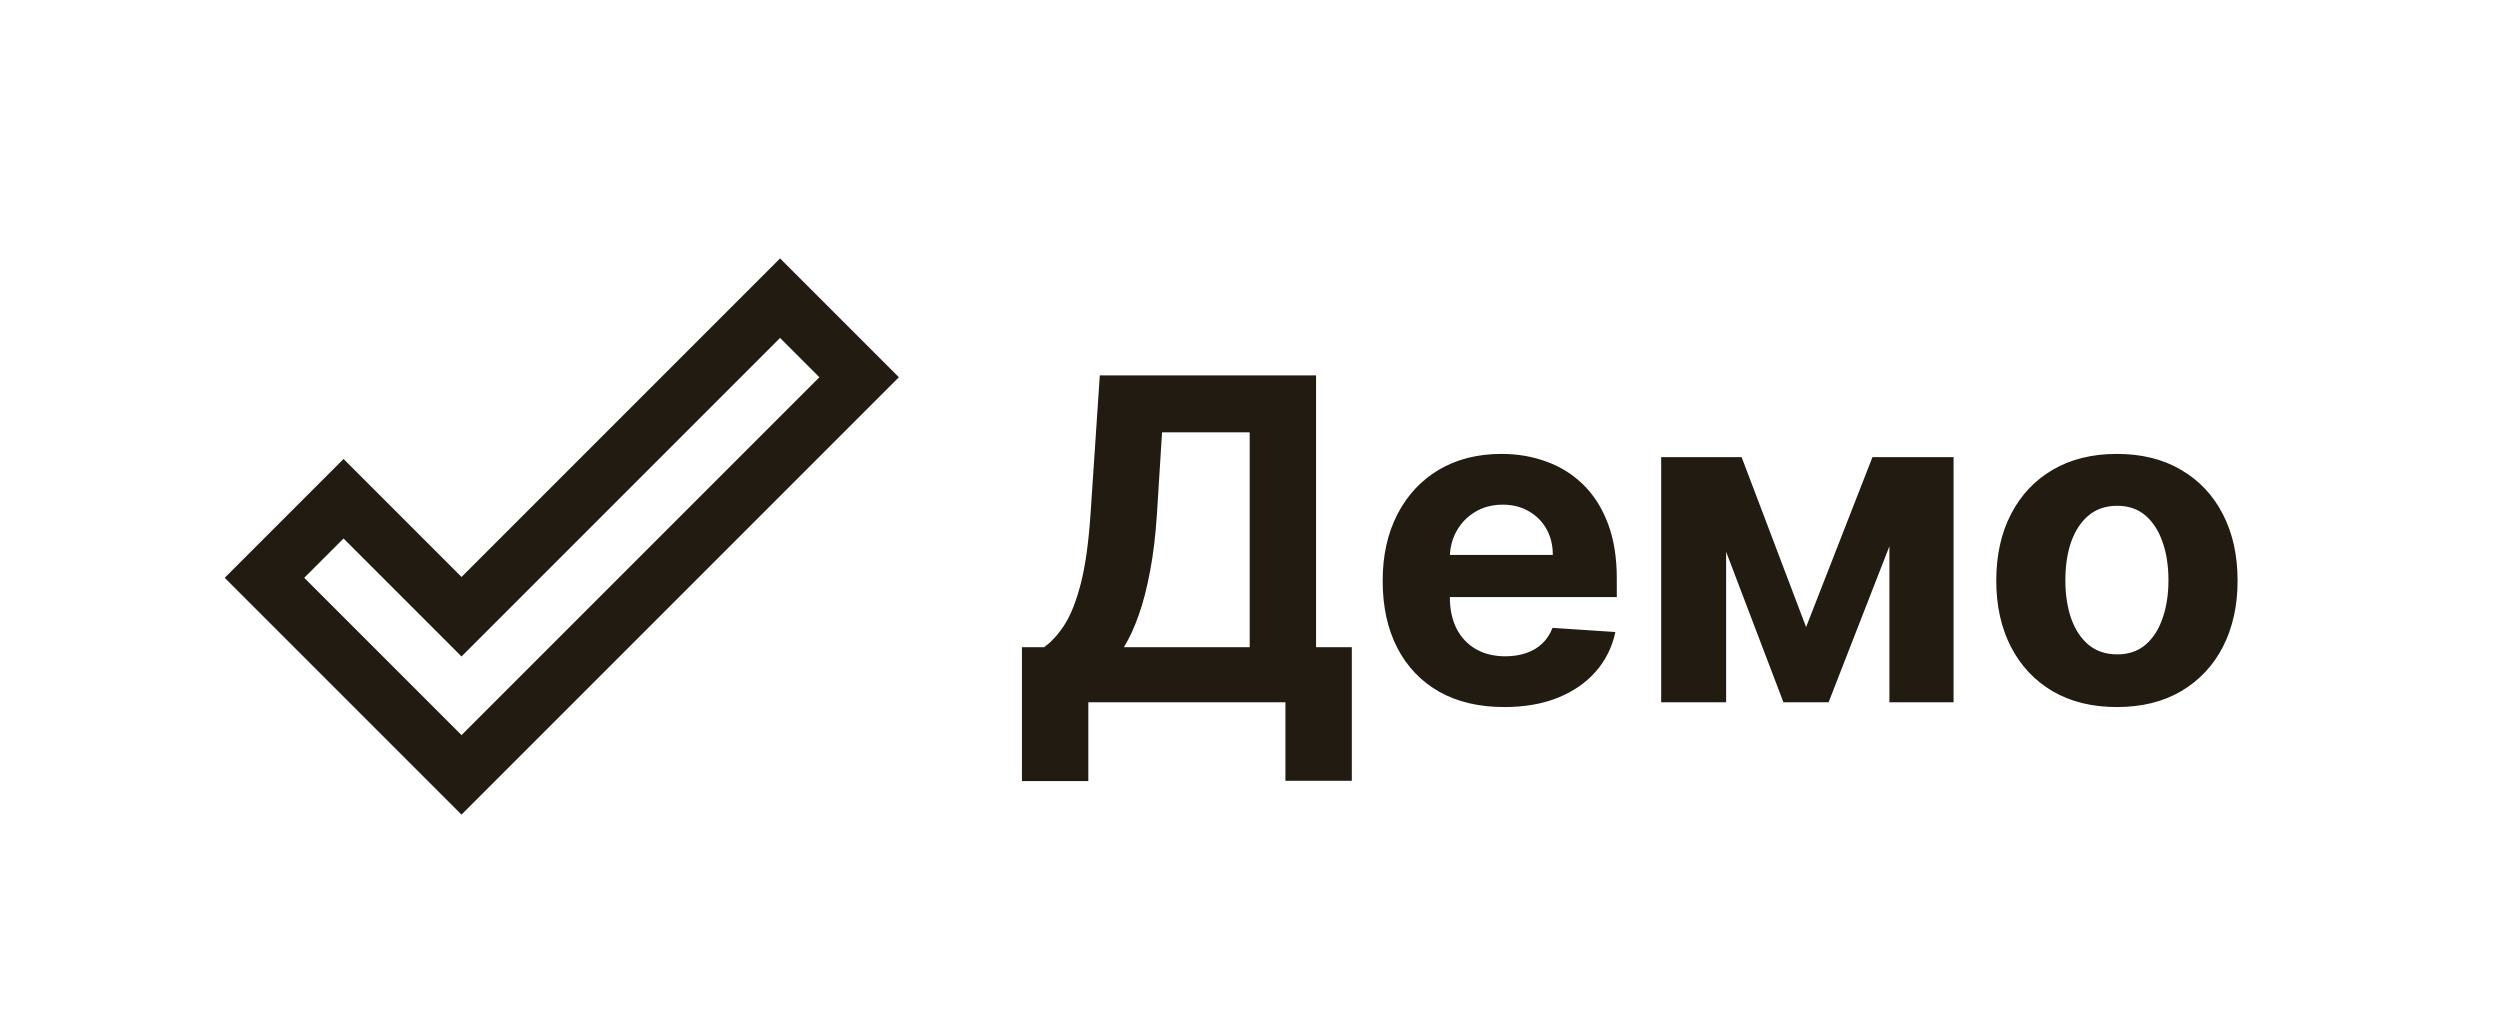
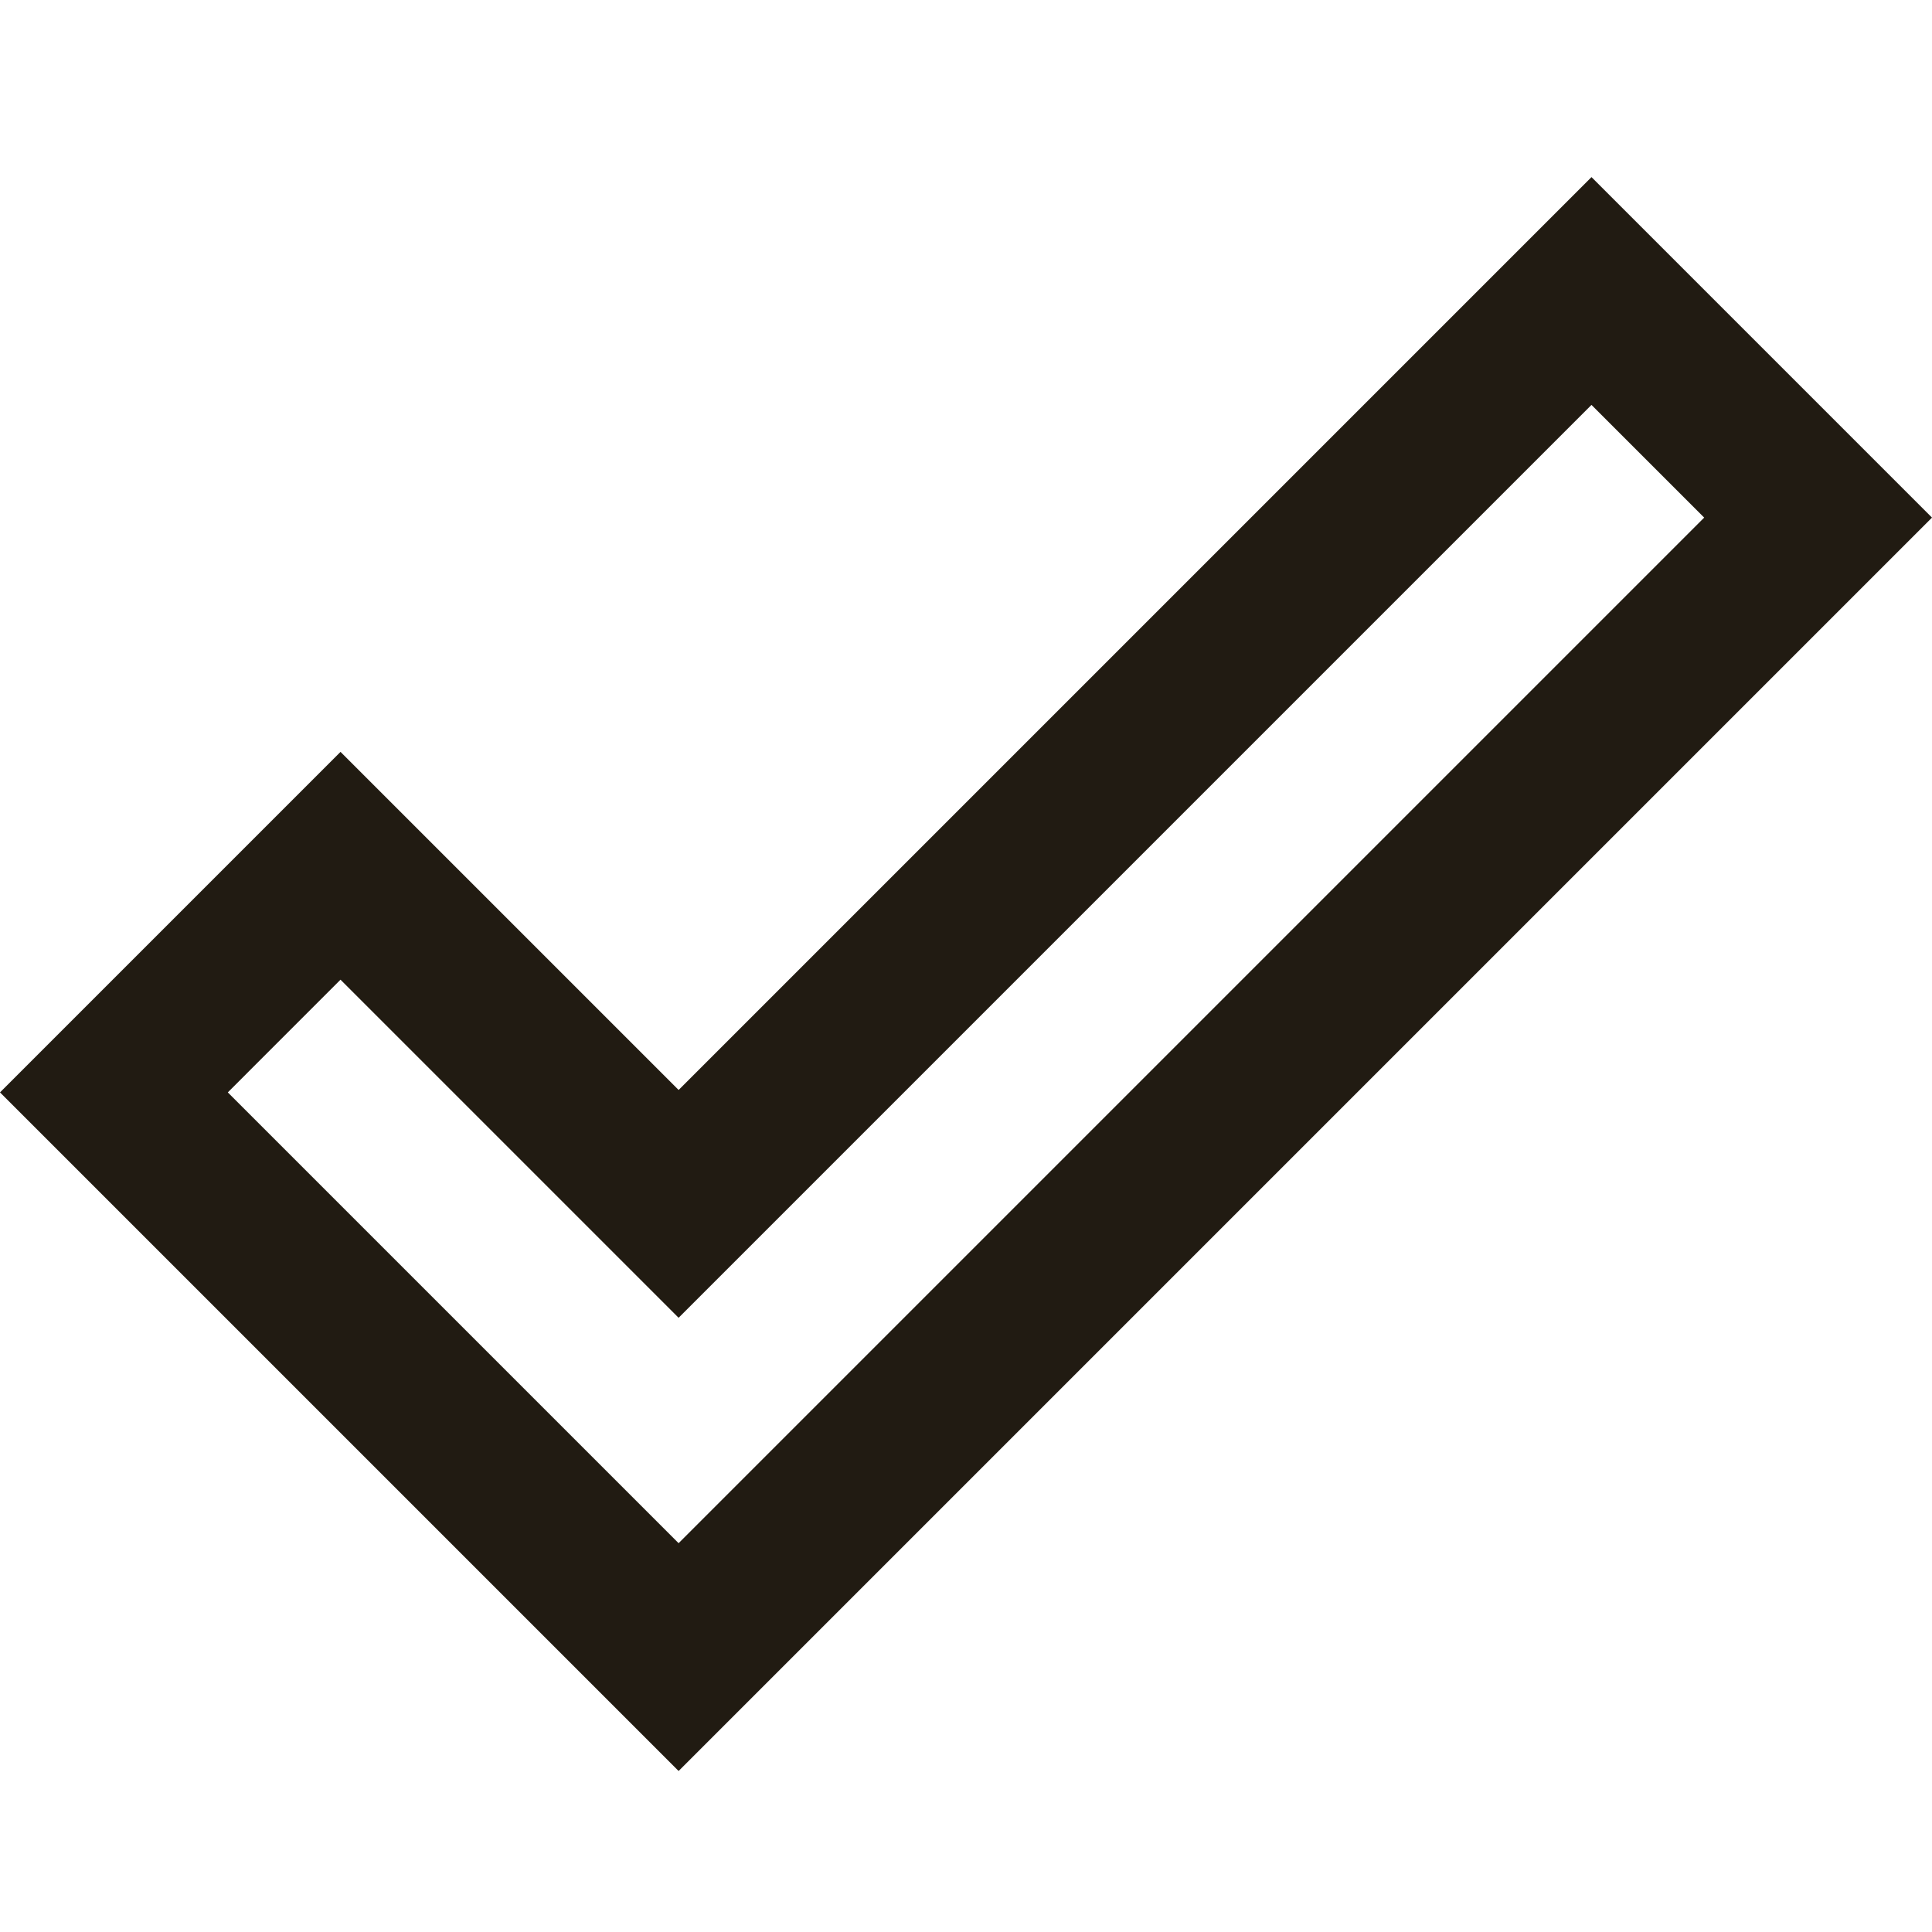
- <svg xmlns="http://www.w3.org/2000/svg" width="89" height="36" viewBox="0 0 89 36" fill="none">
-   <path d="M27.77 12.03L29.17 13.43L16.43 26.17L10.83 20.57L12.23 19.17L16.43 23.37L27.77 12.03ZM27.77 9.2L16.43 20.54L12.23 16.34L8 20.57L16.43 29L32 13.43L27.77 9.2Z" fill="#211B12" />
-   <path d="M36.381 27.807V23.04H37.17C37.439 22.847 37.686 22.574 37.909 22.222C38.133 21.866 38.324 21.375 38.483 20.75C38.642 20.121 38.756 19.299 38.824 18.284L39.153 13.364H46.852V23.04H48.125V27.796H45.761V25H38.744V27.807H36.381ZM40.011 23.04H44.489V15.392H41.369L41.188 18.284C41.138 19.053 41.057 19.735 40.943 20.329C40.833 20.924 40.699 21.445 40.54 21.892C40.385 22.335 40.208 22.718 40.011 23.04ZM53.553 25.171C52.655 25.171 51.882 24.989 51.234 24.625C50.59 24.258 50.094 23.739 49.746 23.068C49.397 22.394 49.223 21.597 49.223 20.676C49.223 19.778 49.397 18.991 49.746 18.312C50.094 17.634 50.585 17.106 51.217 16.727C51.854 16.349 52.6 16.159 53.456 16.159C54.032 16.159 54.568 16.252 55.064 16.438C55.564 16.619 55.999 16.894 56.371 17.261C56.746 17.629 57.037 18.091 57.246 18.648C57.454 19.201 57.558 19.849 57.558 20.591V21.256H50.189V19.756H55.28C55.28 19.407 55.204 19.099 55.053 18.829C54.901 18.561 54.691 18.35 54.422 18.199C54.157 18.044 53.848 17.966 53.496 17.966C53.128 17.966 52.803 18.051 52.519 18.222C52.238 18.388 52.019 18.614 51.859 18.898C51.7 19.178 51.619 19.491 51.615 19.835V21.261C51.615 21.693 51.695 22.066 51.854 22.381C52.017 22.695 52.246 22.938 52.541 23.108C52.837 23.278 53.187 23.364 53.592 23.364C53.861 23.364 54.108 23.326 54.331 23.25C54.554 23.174 54.746 23.061 54.905 22.909C55.064 22.758 55.185 22.572 55.269 22.352L57.507 22.5C57.394 23.038 57.16 23.508 56.808 23.909C56.46 24.307 56.009 24.617 55.456 24.841C54.907 25.061 54.272 25.171 53.553 25.171ZM64.297 22.324L66.66 16.273H68.501L65.098 25H63.49L60.166 16.273H62.001L64.297 22.324ZM61.45 16.273V25H59.138V16.273H61.45ZM67.263 25V16.273H69.547V25H67.263ZM75.362 25.171C74.48 25.171 73.716 24.983 73.072 24.608C72.432 24.229 71.938 23.703 71.59 23.028C71.241 22.35 71.067 21.564 71.067 20.671C71.067 19.769 71.241 18.981 71.59 18.307C71.938 17.629 72.432 17.102 73.072 16.727C73.716 16.349 74.48 16.159 75.362 16.159C76.245 16.159 77.006 16.349 77.646 16.727C78.29 17.102 78.787 17.629 79.135 18.307C79.483 18.981 79.658 19.769 79.658 20.671C79.658 21.564 79.483 22.35 79.135 23.028C78.787 23.703 78.29 24.229 77.646 24.608C77.006 24.983 76.245 25.171 75.362 25.171ZM75.374 23.296C75.775 23.296 76.11 23.182 76.379 22.954C76.648 22.724 76.851 22.409 76.987 22.011C77.127 21.614 77.197 21.161 77.197 20.653C77.197 20.146 77.127 19.693 76.987 19.296C76.851 18.898 76.648 18.583 76.379 18.352C76.11 18.121 75.775 18.006 75.374 18.006C74.968 18.006 74.627 18.121 74.351 18.352C74.078 18.583 73.872 18.898 73.731 19.296C73.595 19.693 73.527 20.146 73.527 20.653C73.527 21.161 73.595 21.614 73.731 22.011C73.872 22.409 74.078 22.724 74.351 22.954C74.627 23.182 74.968 23.296 75.374 23.296Z" fill="#211B12" />
+ <svg xmlns="http://www.w3.org/2000/svg" width="24" height="24" viewBox="0 0 24 24" fill="none">
+   <path d="M19.77 5.03L21.17 6.43L8.43 19.17L2.83 13.57L4.23 12.17L8.43 16.37L19.77 5.03ZM19.77 2.2L8.43 13.54L4.23 9.34L0 13.57L8.43 22L24 6.43L19.77 2.2Z" fill="#211B12" />
</svg>
